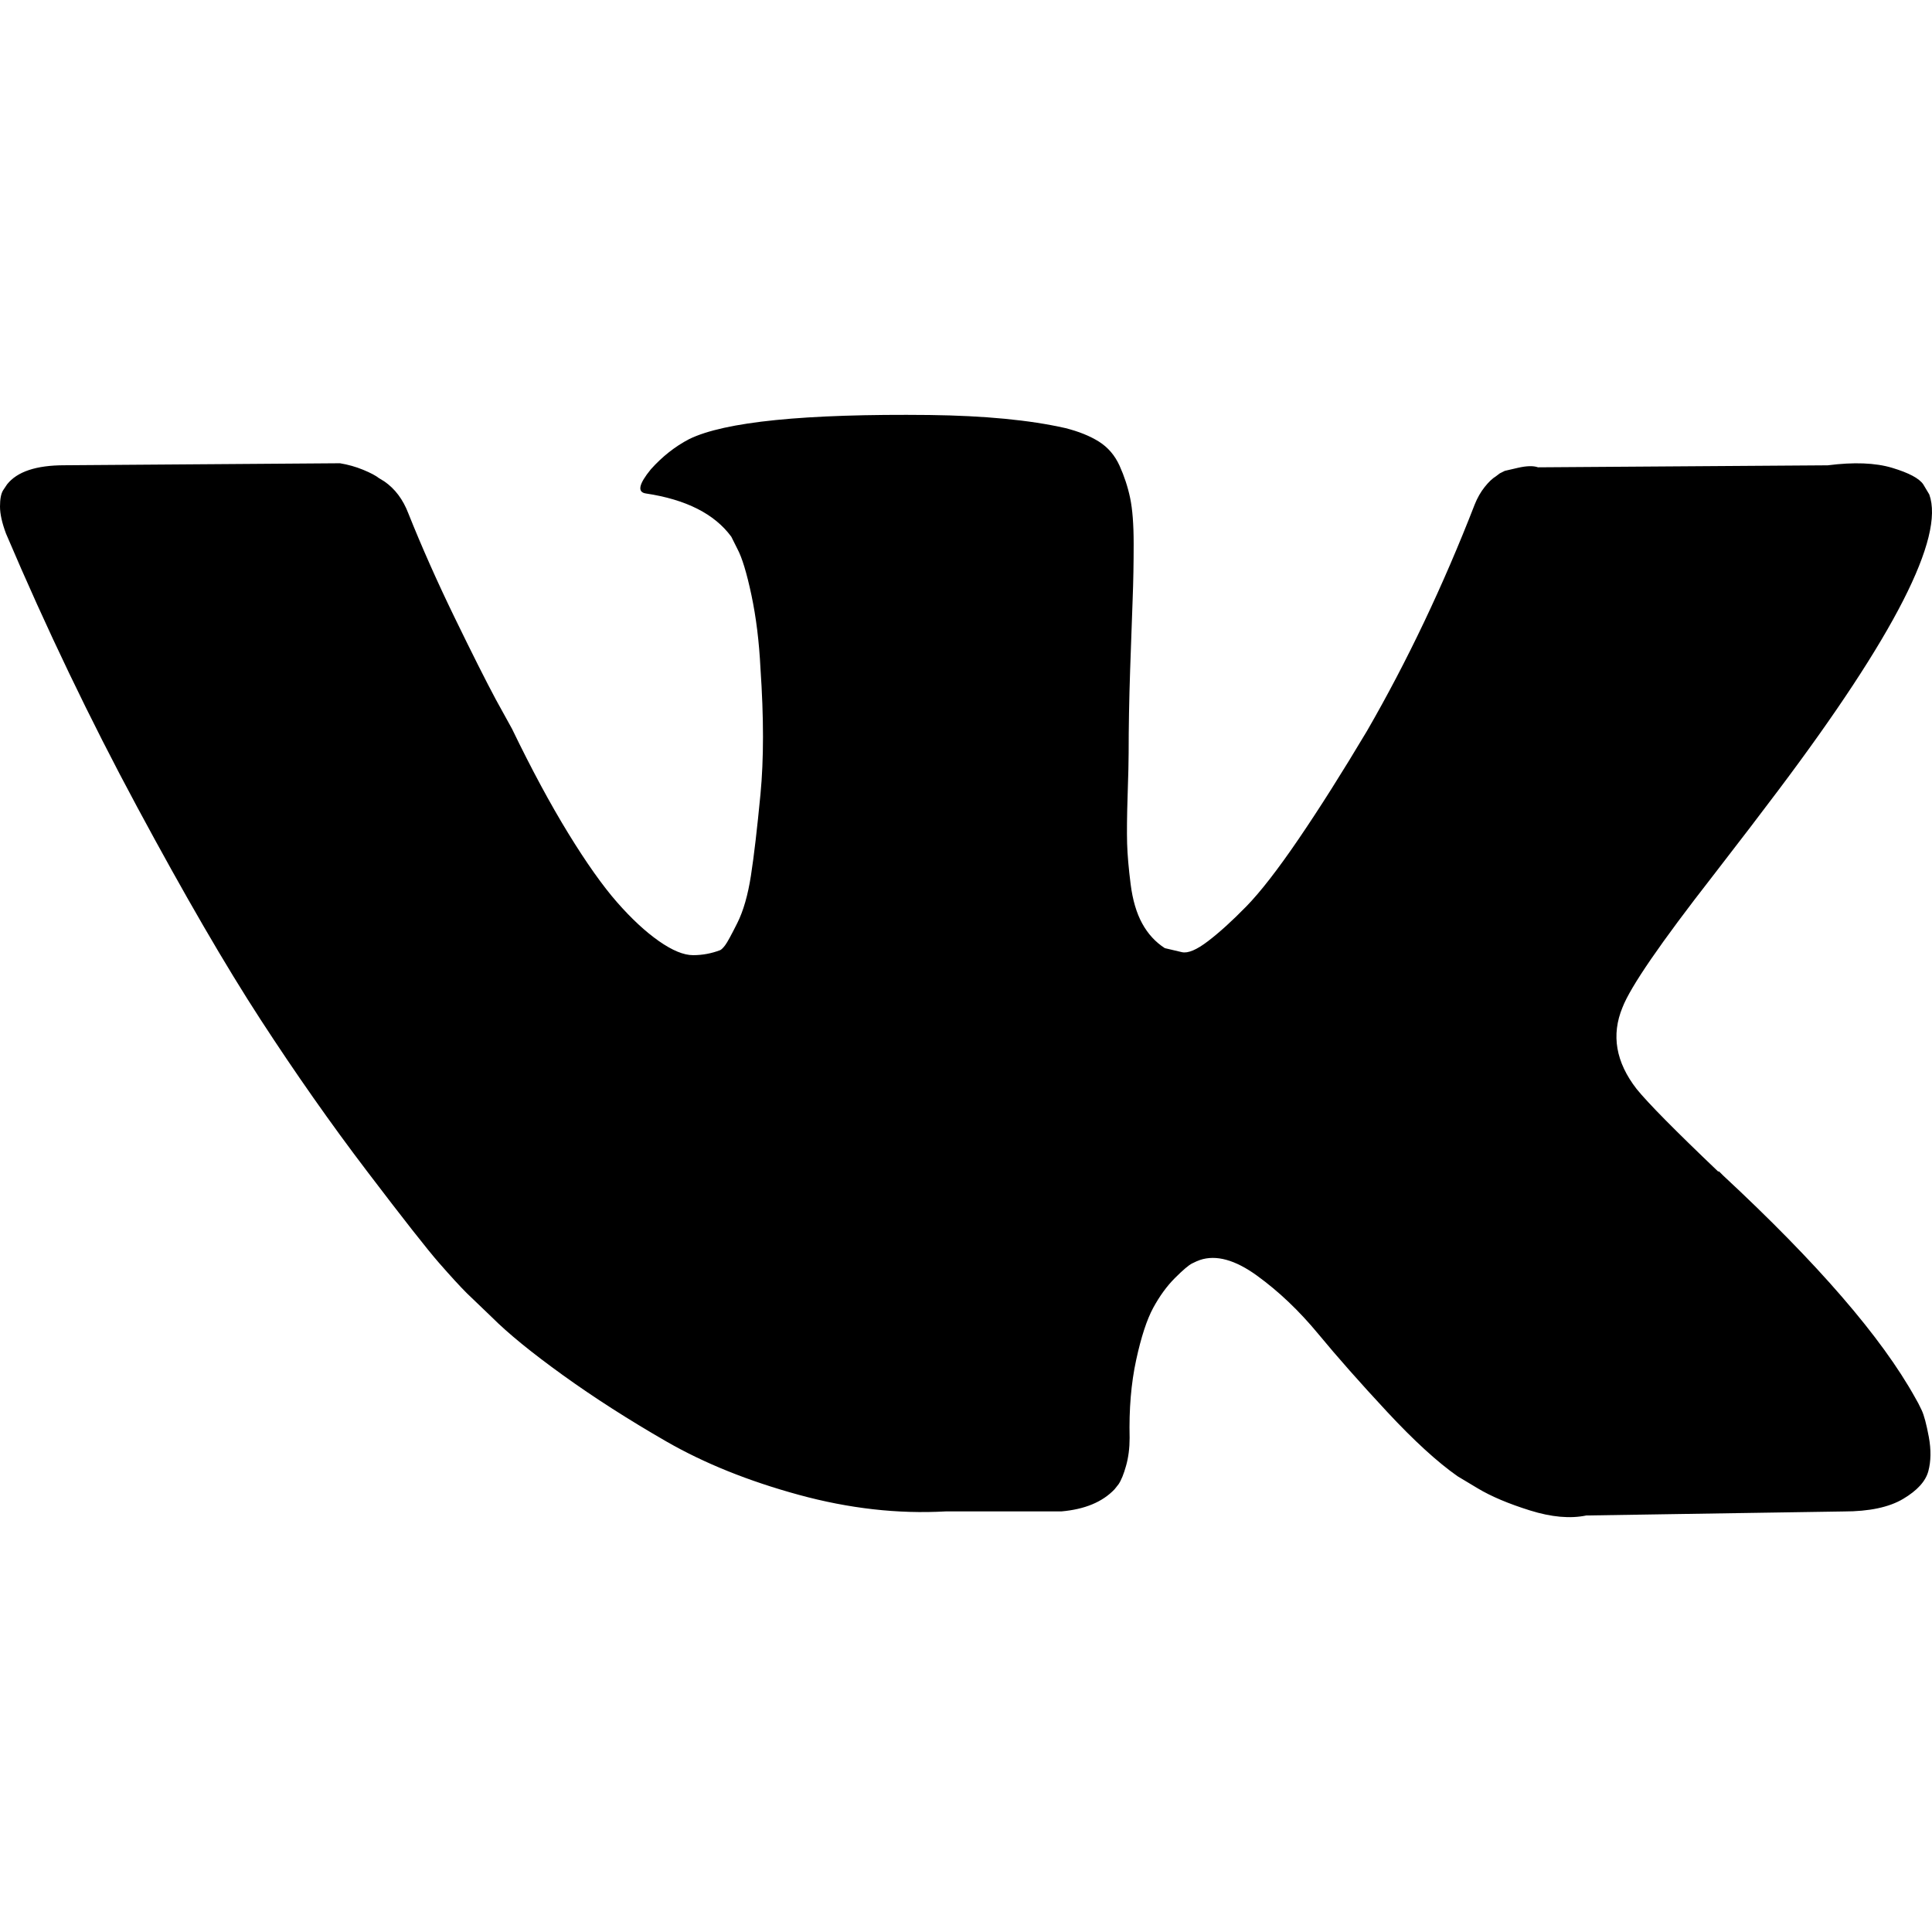
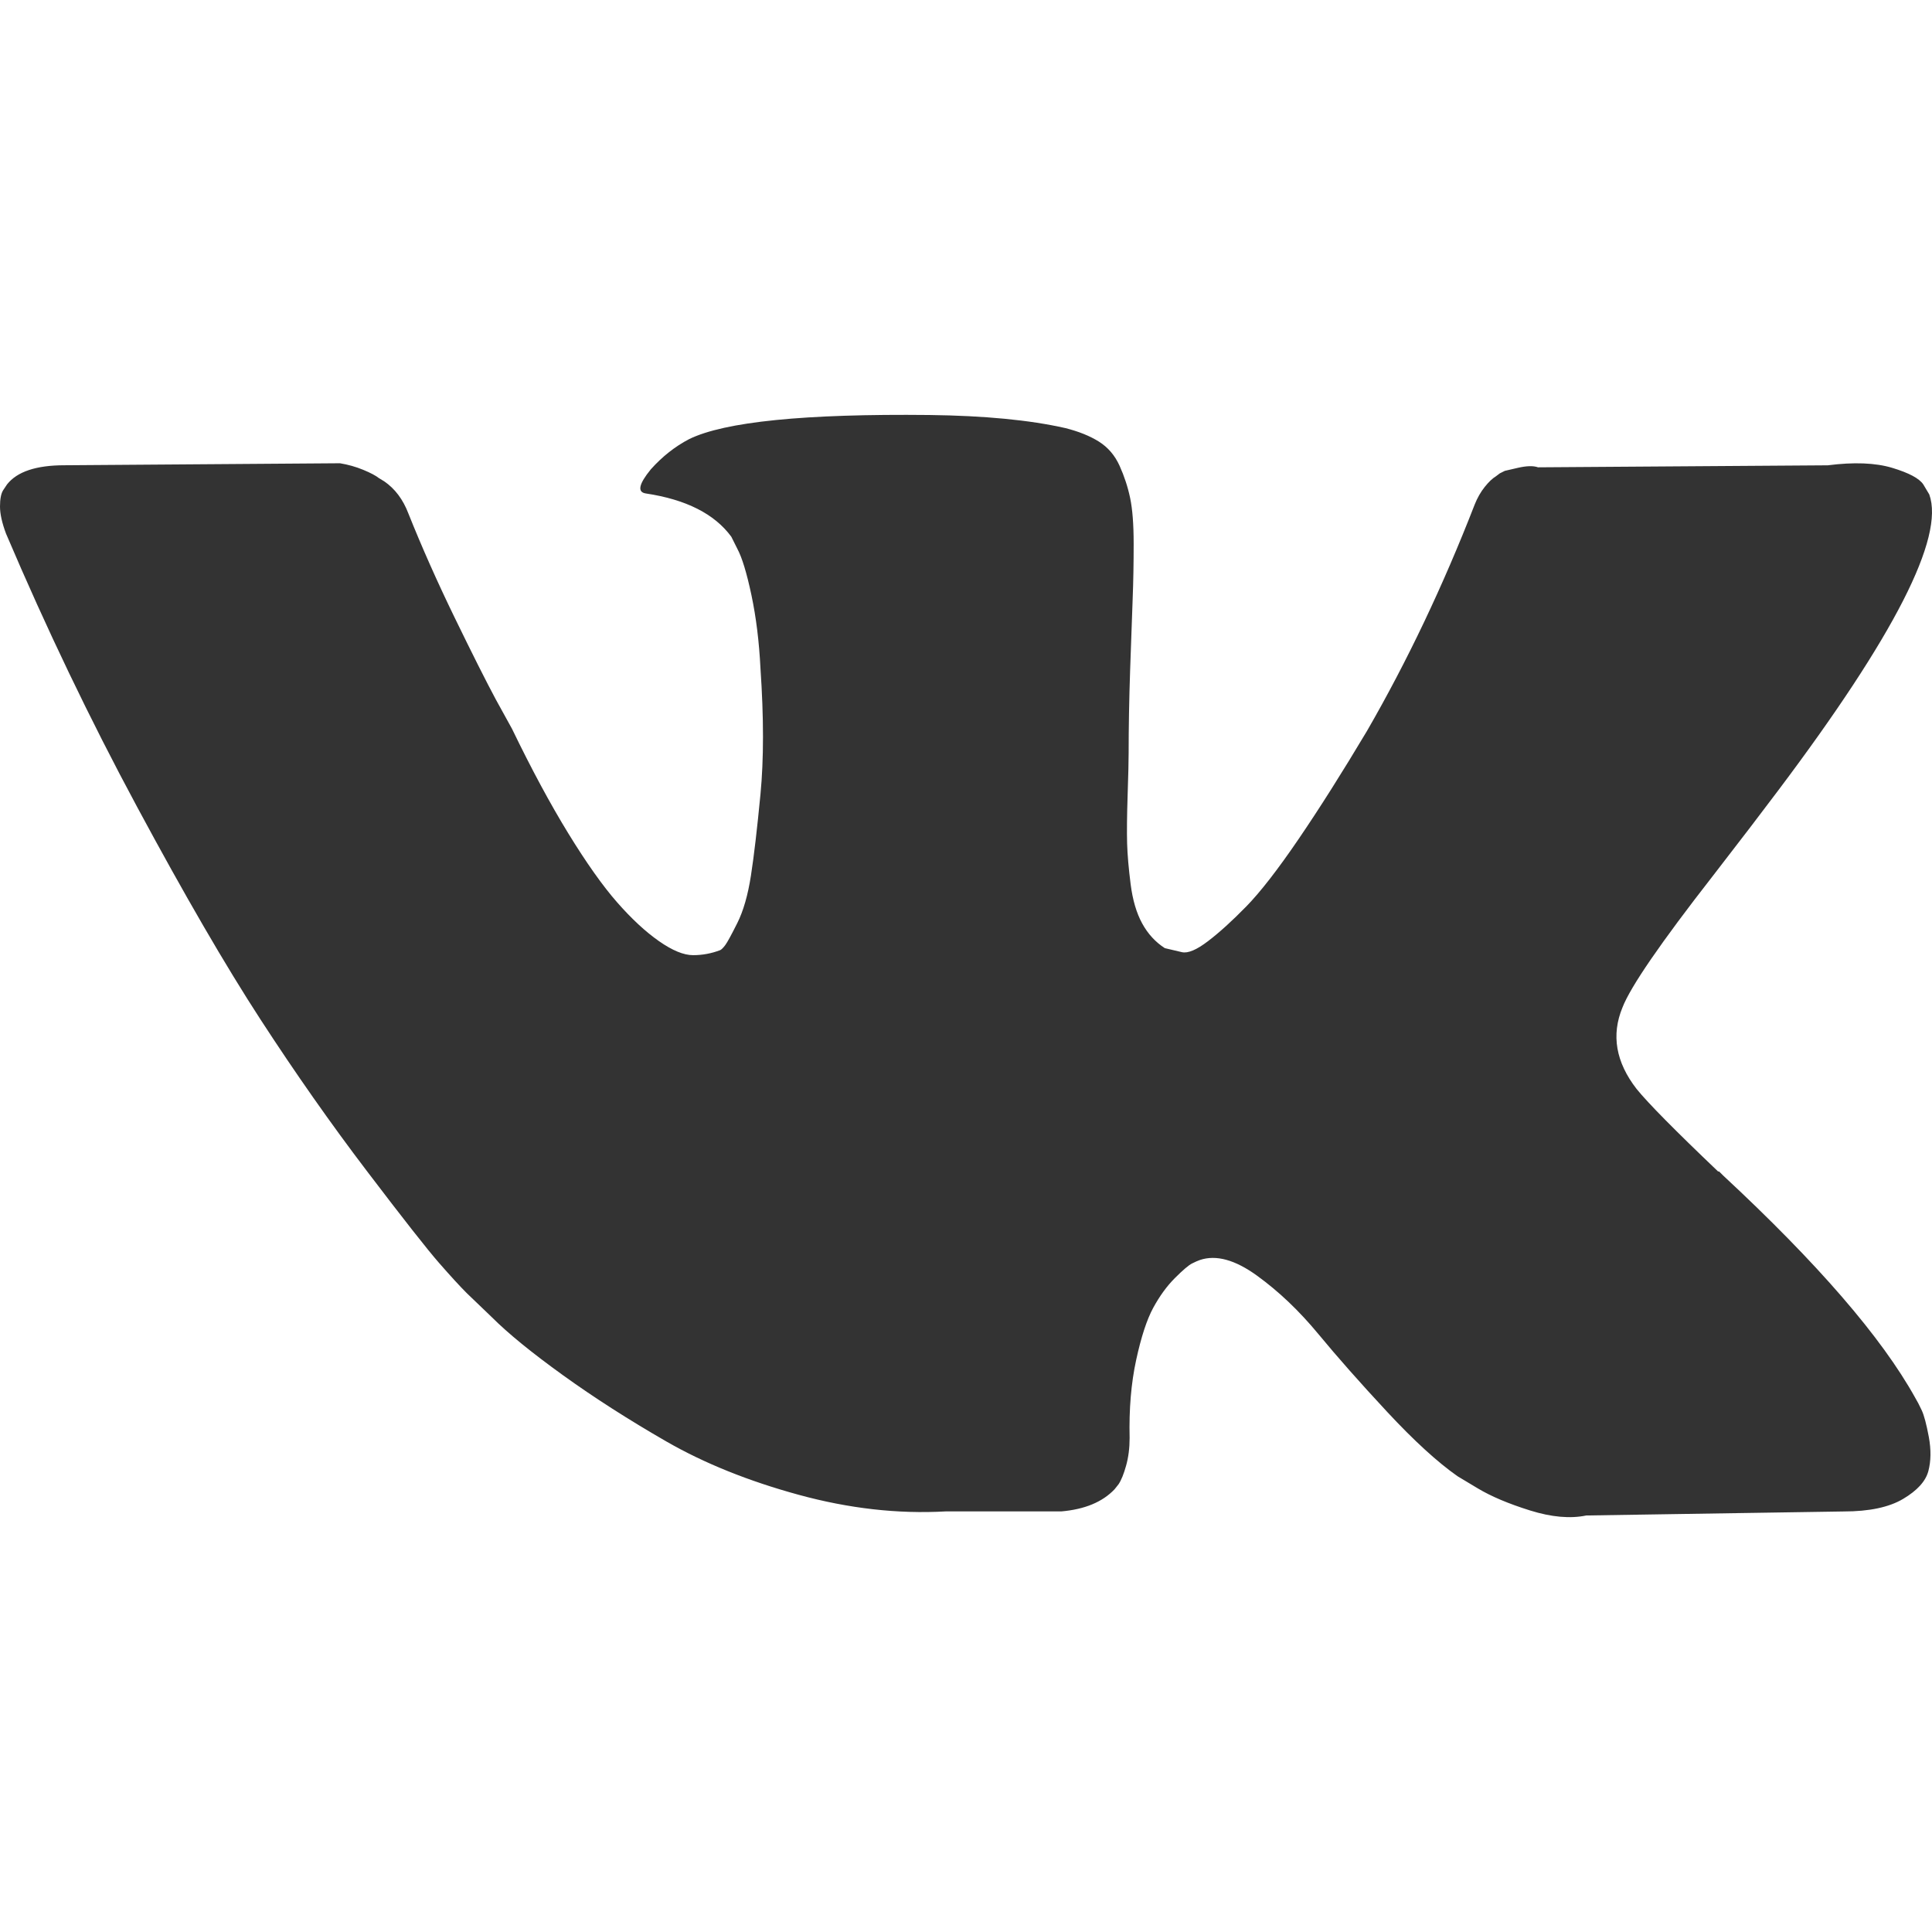
- <svg xmlns="http://www.w3.org/2000/svg" version="1.1" id="Capa_1" x="0px" y="0px" width="548.358px" height="548.358px" viewBox="0 0 548.358 548.358" style="enable-background:new 0 0 548.358 548.358;">
+ <svg xmlns="http://www.w3.org/2000/svg" version="1.1" id="Capa_1" x="0px" y="0px" width="548.358px" height="548.358px" viewBox="0 0 548.358 548.358" style="enable-background:new 0 0 548.358 548.358; fill:#333333;">
  <g>
    <path d="M545.451,400.298c-0.664-1.431-1.283-2.618-1.858-3.569c-9.514-17.135-27.695-38.167-54.532-63.102l-0.567-0.571   l-0.284-0.28l-0.287-0.287h-0.288c-12.18-11.611-19.893-19.418-23.123-23.415c-5.91-7.614-7.234-15.321-4.004-23.13   c2.282-5.9,10.854-18.36,25.696-37.397c7.807-10.089,13.99-18.175,18.556-24.267c32.931-43.78,47.208-71.756,42.828-83.939   l-1.701-2.847c-1.143-1.714-4.093-3.282-8.846-4.712c-4.764-1.427-10.853-1.663-18.278-0.712l-82.224,0.568   c-1.332-0.472-3.234-0.428-5.712,0.144c-2.475,0.572-3.713,0.859-3.713,0.859l-1.431,0.715l-1.136,0.859   c-0.952,0.568-1.999,1.567-3.142,2.995c-1.137,1.423-2.088,3.093-2.848,4.996c-8.952,23.031-19.13,44.444-30.553,64.238   c-7.043,11.803-13.511,22.032-19.418,30.693c-5.899,8.658-10.848,15.037-14.842,19.126c-4,4.093-7.61,7.372-10.852,9.849   c-3.237,2.478-5.708,3.525-7.419,3.142c-1.715-0.383-3.33-0.763-4.859-1.143c-2.663-1.714-4.805-4.045-6.42-6.995   c-1.622-2.95-2.714-6.663-3.285-11.136c-0.568-4.476-0.904-8.326-1-11.563c-0.089-3.233-0.048-7.806,0.145-13.706   c0.198-5.903,0.287-9.897,0.287-11.991c0-7.234,0.141-15.085,0.424-23.555c0.288-8.47,0.521-15.181,0.716-20.125   c0.194-4.949,0.284-10.185,0.284-15.705s-0.336-9.849-1-12.991c-0.656-3.138-1.663-6.184-2.99-9.137   c-1.335-2.95-3.289-5.232-5.853-6.852c-2.569-1.618-5.763-2.902-9.564-3.856c-10.089-2.283-22.936-3.518-38.547-3.71   c-35.401-0.38-58.148,1.906-68.236,6.855c-3.997,2.091-7.614,4.948-10.848,8.562c-3.427,4.189-3.905,6.475-1.431,6.851   c11.422,1.711,19.508,5.804,24.267,12.275l1.715,3.429c1.334,2.474,2.666,6.854,3.999,13.134c1.331,6.28,2.19,13.227,2.568,20.837   c0.95,13.897,0.95,25.793,0,35.689c-0.953,9.9-1.853,17.607-2.712,23.127c-0.859,5.52-2.143,9.993-3.855,13.418   c-1.715,3.426-2.856,5.52-3.428,6.28c-0.571,0.76-1.047,1.239-1.425,1.427c-2.474,0.948-5.047,1.431-7.71,1.431   c-2.667,0-5.901-1.334-9.707-4c-3.805-2.666-7.754-6.328-11.847-10.992c-4.093-4.665-8.709-11.184-13.85-19.558   c-5.137-8.374-10.467-18.271-15.987-29.691l-4.567-8.282c-2.855-5.328-6.755-13.086-11.704-23.267   c-4.952-10.185-9.329-20.037-13.134-29.554c-1.521-3.997-3.806-7.04-6.851-9.134l-1.429-0.859c-0.95-0.76-2.475-1.567-4.567-2.427   c-2.095-0.859-4.281-1.475-6.567-1.854l-78.229,0.568c-7.994,0-13.418,1.811-16.274,5.428l-1.143,1.711   C0.288,140.146,0,141.668,0,143.763c0,2.094,0.571,4.664,1.714,7.707c11.42,26.84,23.839,52.725,37.257,77.659   c13.418,24.934,25.078,45.019,34.973,60.237c9.897,15.229,19.985,29.602,30.264,43.112c10.279,13.515,17.083,22.176,20.412,25.981   c3.333,3.812,5.951,6.662,7.854,8.565l7.139,6.851c4.568,4.569,11.276,10.041,20.127,16.416   c8.853,6.379,18.654,12.659,29.408,18.85c10.756,6.181,23.269,11.225,37.546,15.126c14.275,3.905,28.169,5.472,41.684,4.716h32.834   c6.659-0.575,11.704-2.669,15.133-6.283l1.136-1.431c0.764-1.136,1.479-2.901,2.139-5.276c0.668-2.379,1-5,1-7.851   c-0.195-8.183,0.428-15.558,1.852-22.124c1.423-6.564,3.045-11.513,4.859-14.846c1.813-3.33,3.859-6.14,6.136-8.418   c2.282-2.283,3.908-3.666,4.862-4.142c0.948-0.479,1.705-0.804,2.276-0.999c4.568-1.522,9.944-0.048,16.136,4.429   c6.187,4.473,11.99,9.996,17.418,16.56c5.425,6.57,11.943,13.941,19.555,22.124c7.617,8.186,14.277,14.271,19.985,18.274   l5.708,3.426c3.812,2.286,8.761,4.38,14.853,6.283c6.081,1.902,11.409,2.378,15.984,1.427l73.087-1.14   c7.229,0,12.854-1.197,16.844-3.572c3.998-2.379,6.373-5,7.139-7.851c0.764-2.854,0.805-6.092,0.145-9.712   C546.782,404.25,546.115,401.725,545.451,400.298z" />
  </g>
  <g>
</g>
  <g>
</g>
  <g>
</g>
  <g>
</g>
  <g>
</g>
  <g>
</g>
  <g>
</g>
  <g>
</g>
  <g>
</g>
  <g>
</g>
  <g>
</g>
  <g>
</g>
  <g>
</g>
  <g>
</g>
  <g>
</g>
</svg>
